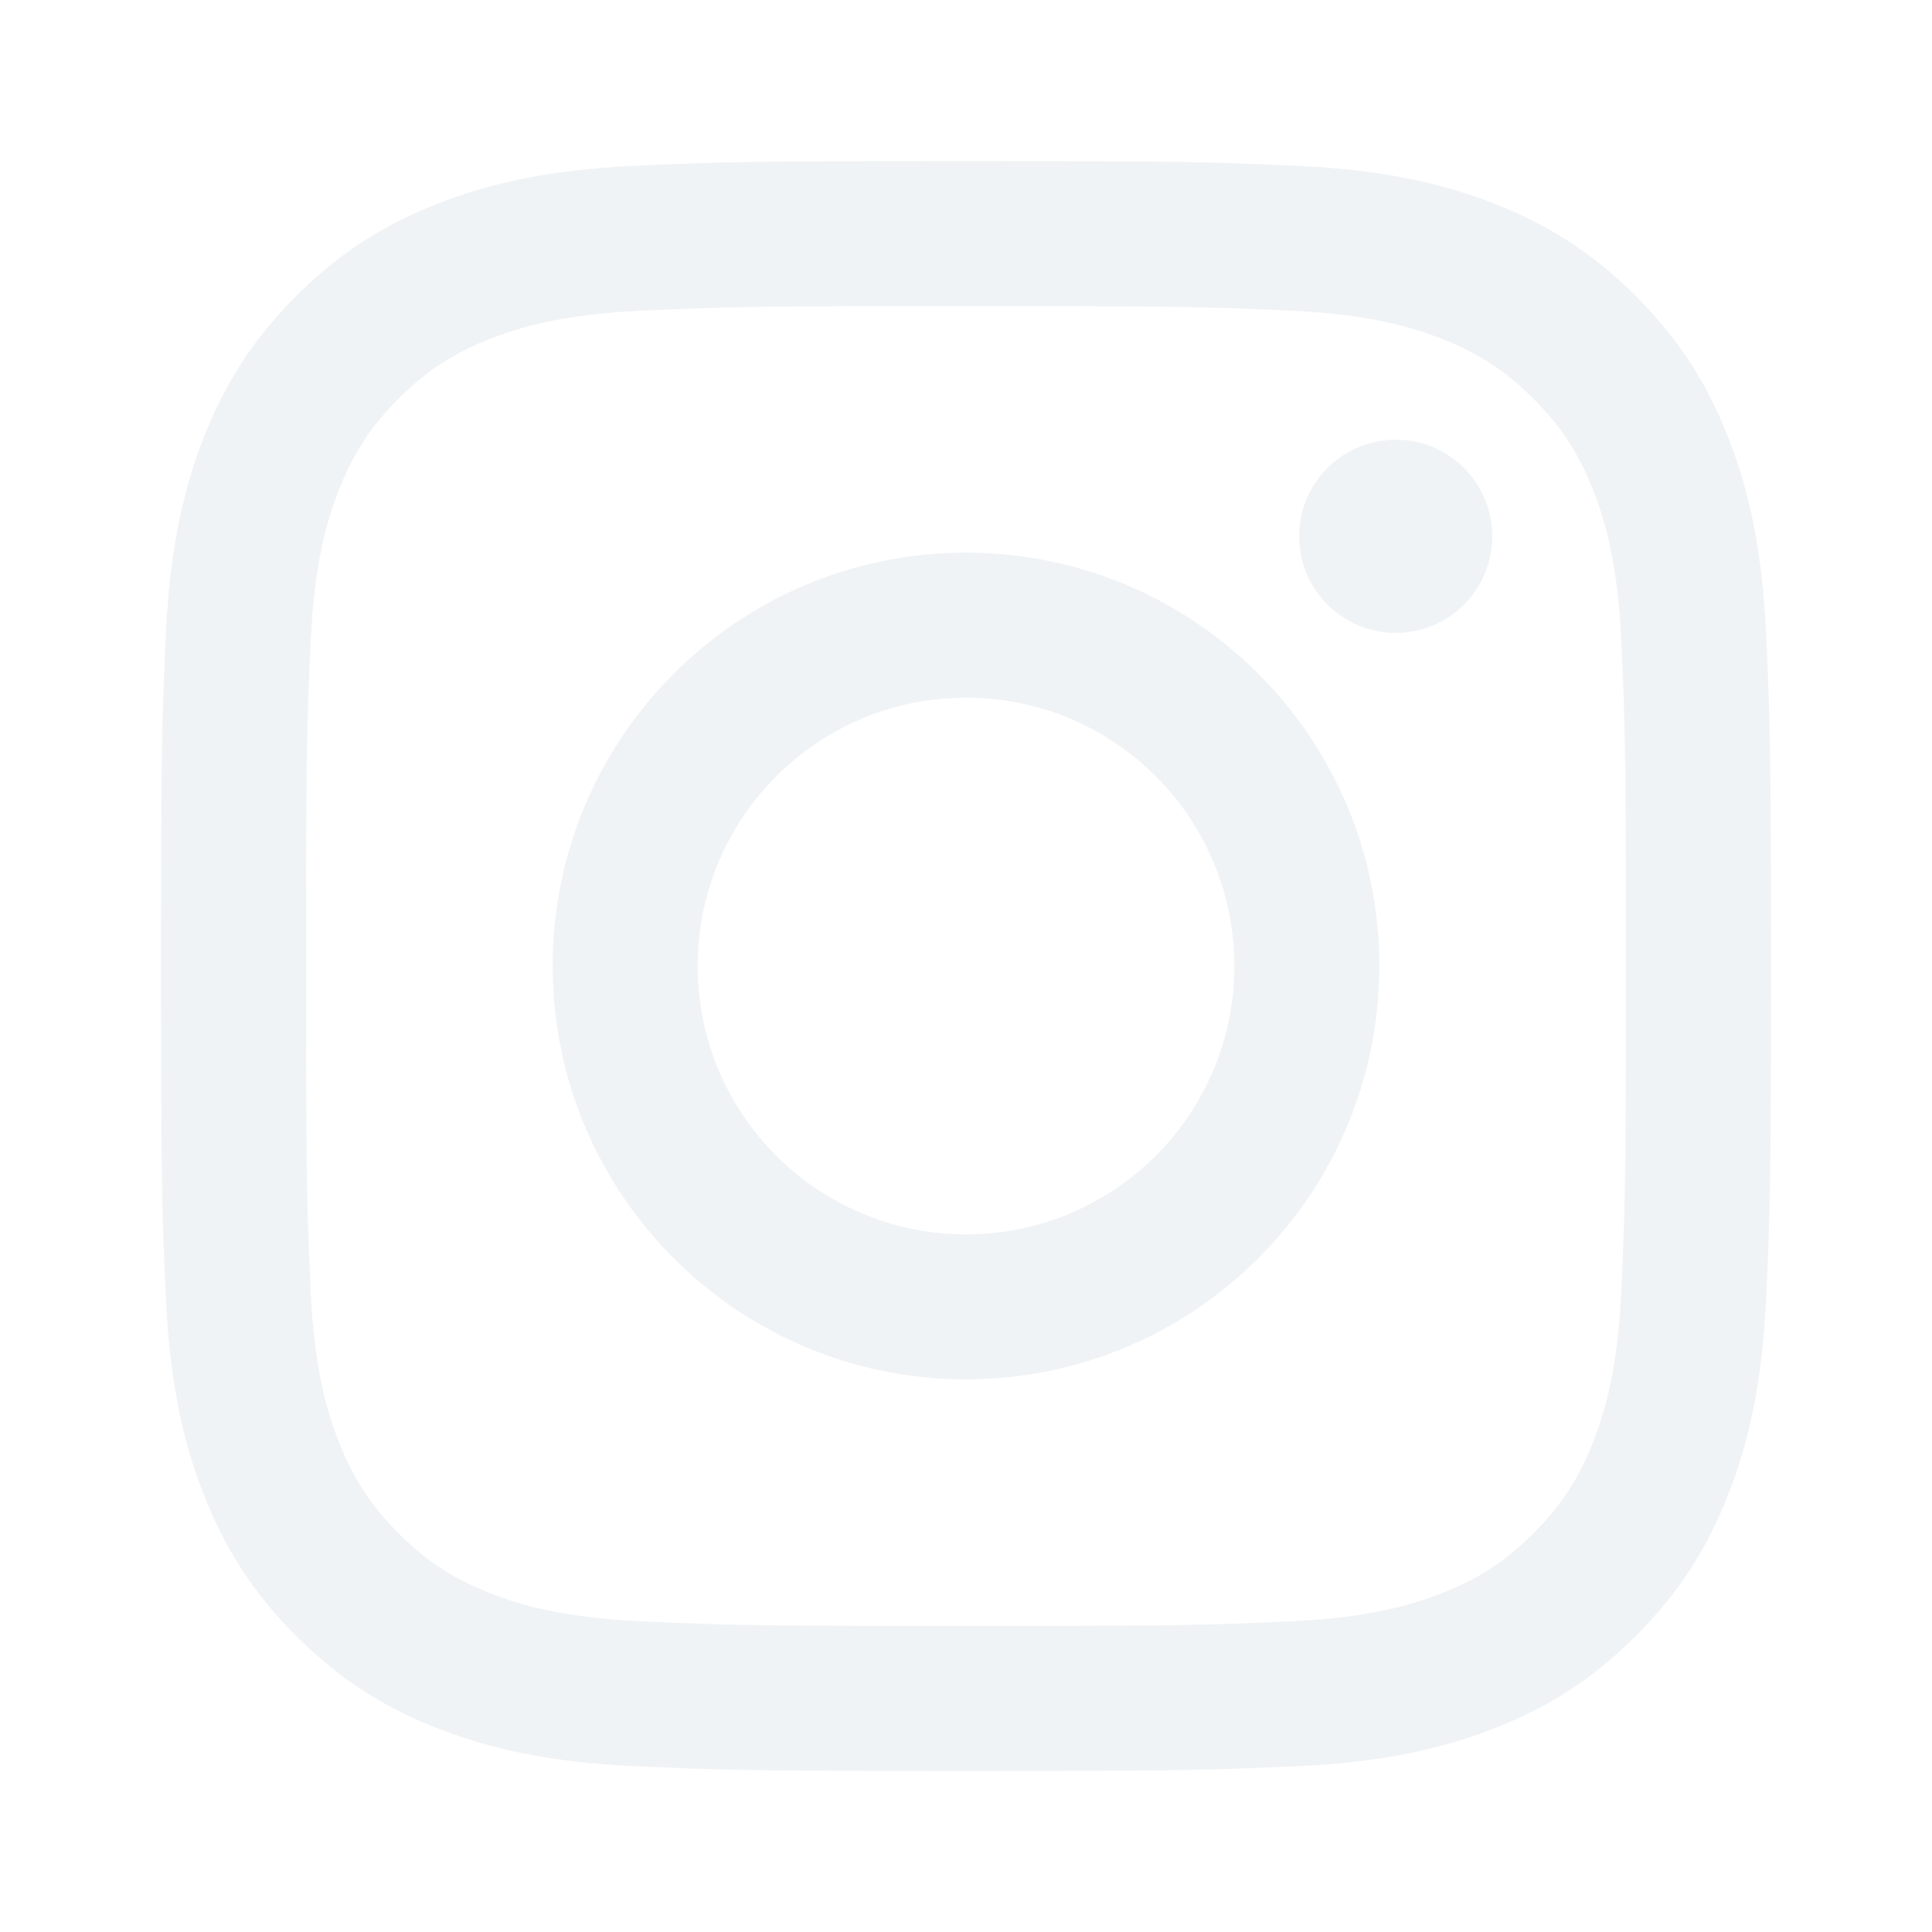
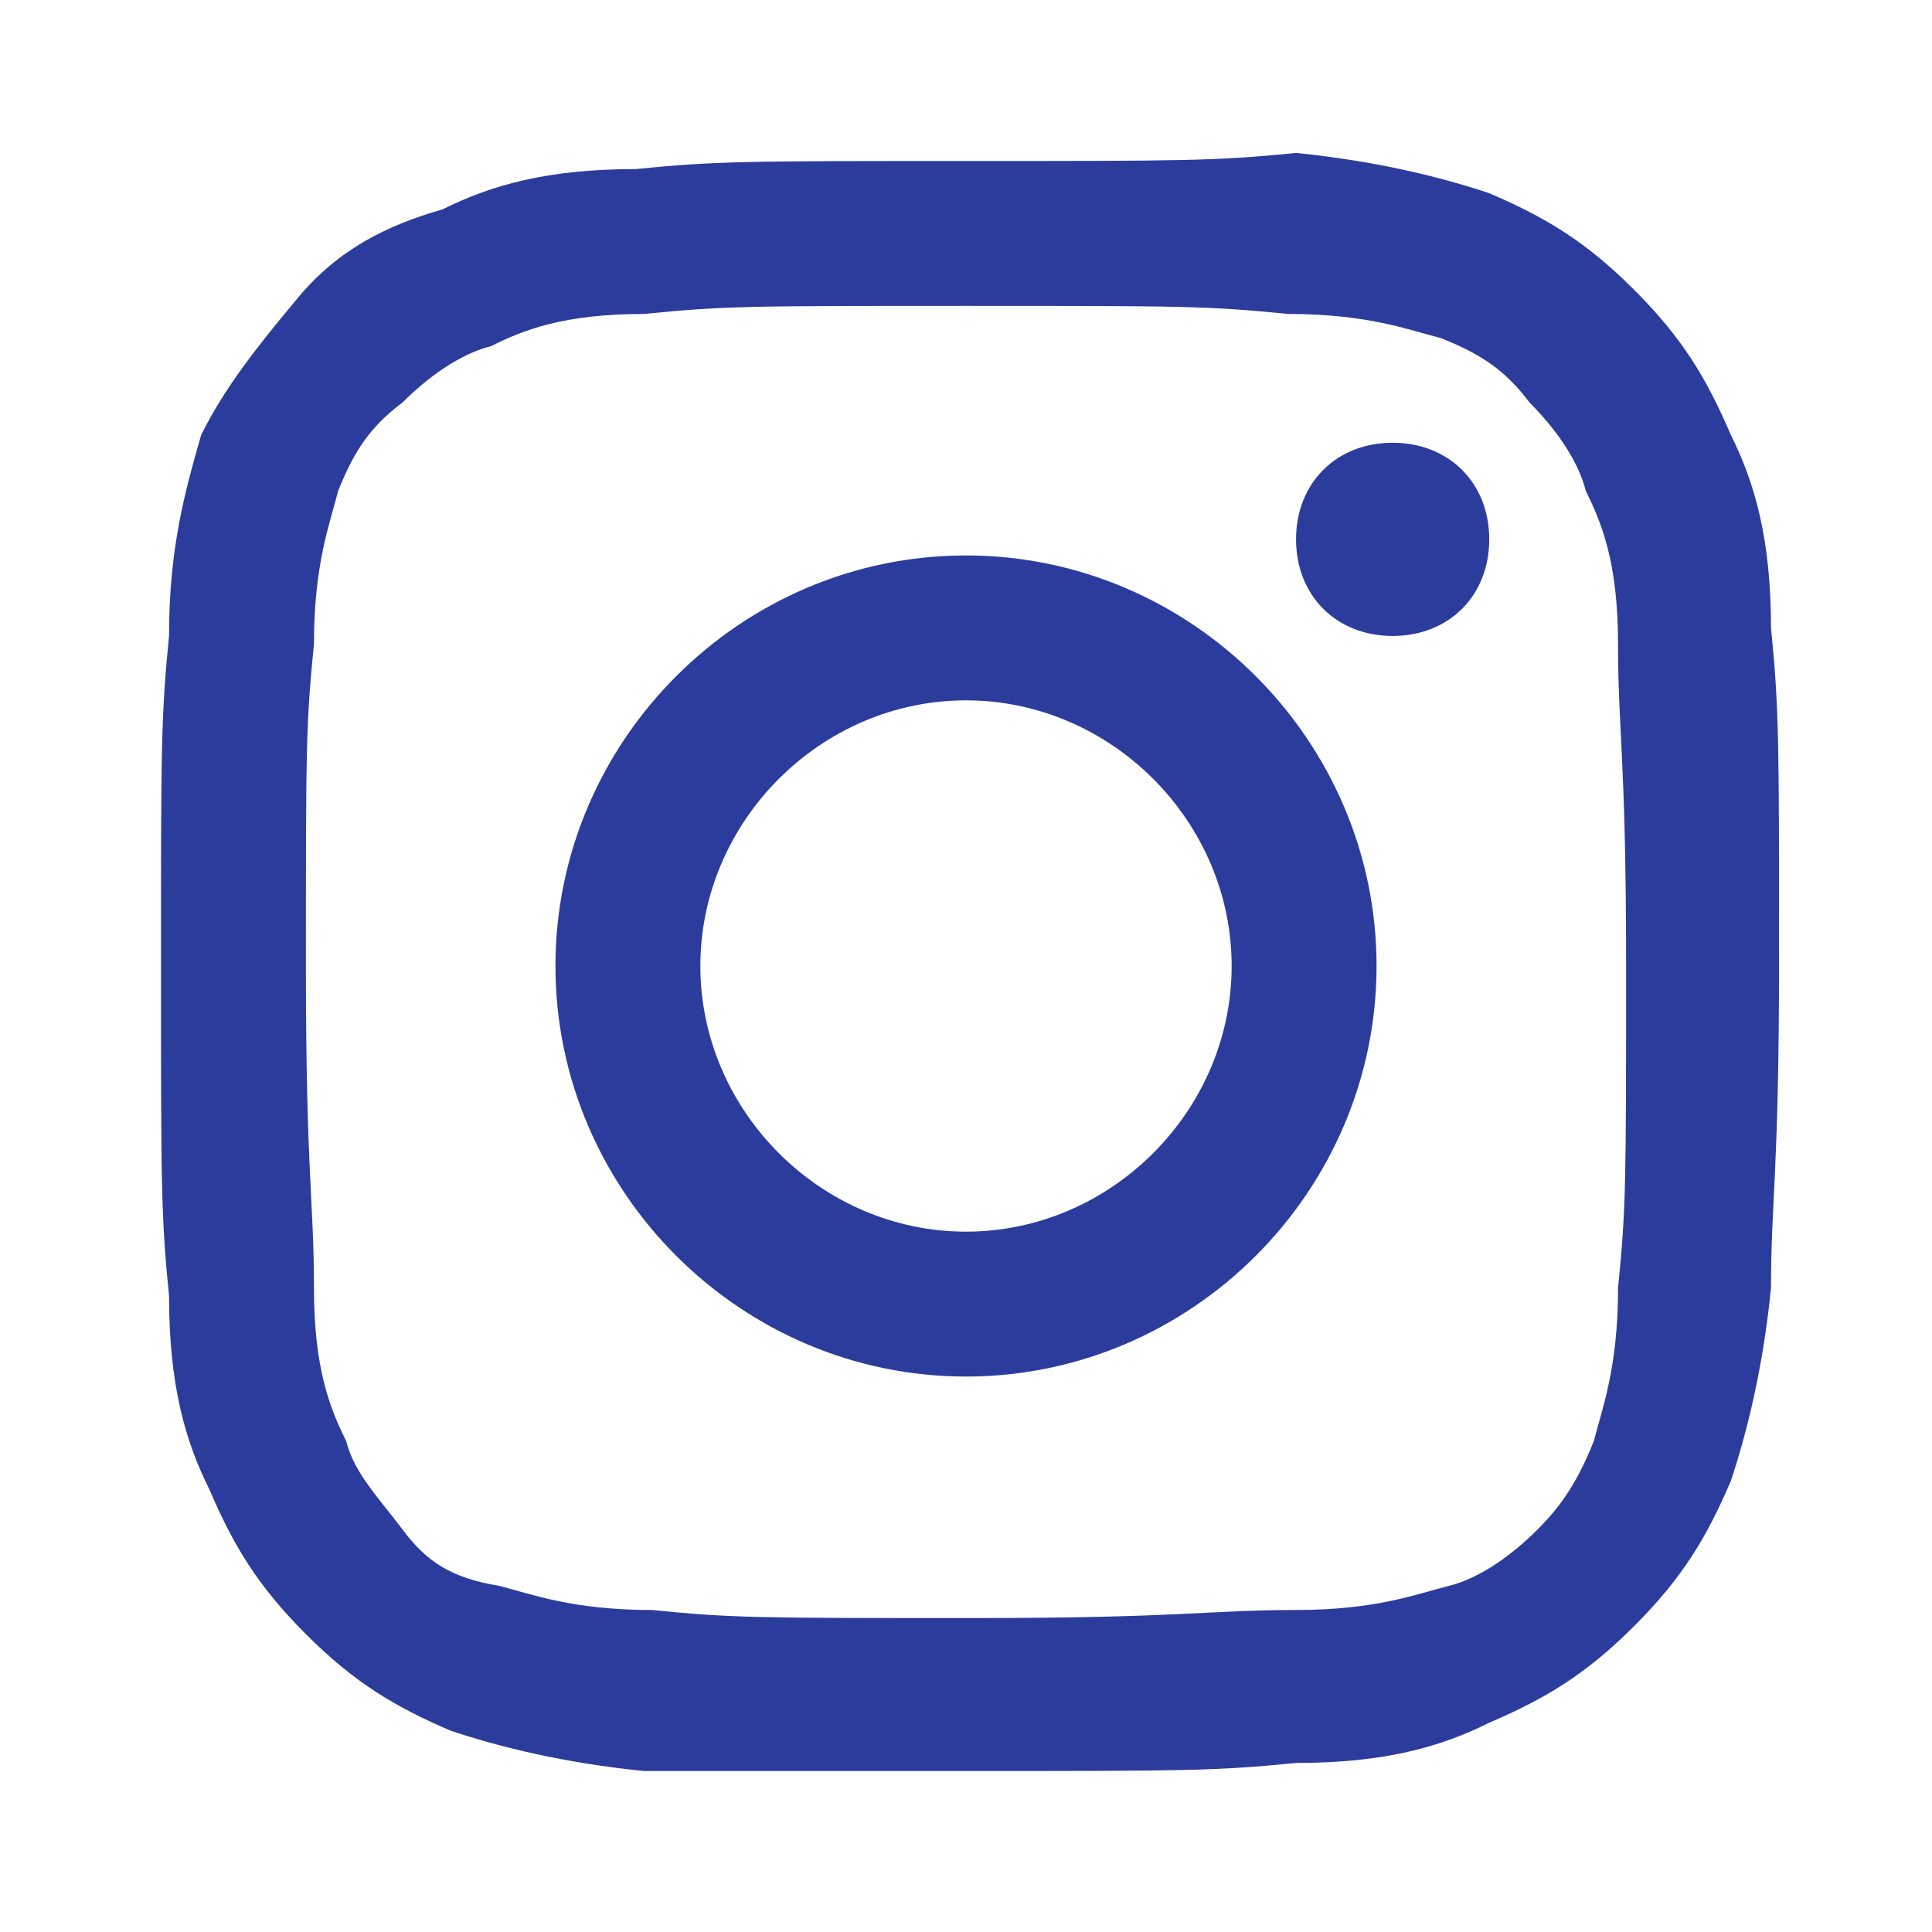
- <svg xmlns="http://www.w3.org/2000/svg" width="24" height="24" viewBox="0 0 24 24" fill="none">
-   <path d="M12 3.802C14.67 3.802 14.986 3.812 16.041 3.86C17.016 3.905 17.545 4.068 17.898 4.204C18.364 4.386 18.698 4.603 19.047 4.952C19.397 5.302 19.614 5.636 19.796 6.102C19.933 6.455 20.095 6.984 20.14 7.959C20.188 9.014 20.198 9.33 20.198 12C20.198 14.67 20.188 14.986 20.14 16.041C20.095 17.016 19.933 17.545 19.796 17.898C19.614 18.364 19.397 18.698 19.047 19.048C18.698 19.398 18.364 19.614 17.898 19.796C17.545 19.933 17.016 20.095 16.041 20.14C14.986 20.188 14.67 20.198 12 20.198C9.33 20.198 9.013 20.188 7.959 20.14C6.984 20.095 6.455 19.933 6.102 19.796C5.636 19.614 5.302 19.398 4.952 19.048C4.603 18.698 4.386 18.364 4.204 17.898C4.067 17.545 3.905 17.016 3.86 16.041C3.812 14.986 3.802 14.67 3.802 12C3.802 9.33 3.812 9.014 3.86 7.959C3.905 6.984 4.067 6.455 4.204 6.102C4.386 5.636 4.603 5.302 4.952 4.952C5.302 4.603 5.636 4.386 6.102 4.204C6.455 4.068 6.984 3.905 7.959 3.86C9.014 3.812 9.33 3.802 12 3.802ZM12 2C9.284 2 8.944 2.012 7.877 2.06C6.813 2.109 6.086 2.278 5.45 2.525C4.792 2.781 4.234 3.123 3.678 3.678C3.122 4.234 2.781 4.792 2.525 5.45C2.278 6.086 2.109 6.813 2.06 7.877C2.011 8.944 2 9.284 2 12C2 14.716 2.011 15.056 2.06 16.123C2.109 17.187 2.278 17.914 2.525 18.55C2.781 19.208 3.122 19.766 3.678 20.322C4.234 20.878 4.792 21.22 5.45 21.475C6.086 21.722 6.813 21.891 7.877 21.94C8.944 21.988 9.284 22 12 22C14.716 22 15.056 21.988 16.123 21.94C17.187 21.891 17.914 21.722 18.55 21.475C19.208 21.22 19.766 20.878 20.322 20.322C20.878 19.766 21.219 19.208 21.475 18.55C21.722 17.914 21.891 17.187 21.94 16.123C21.988 15.056 22 14.716 22 12C22 9.284 21.988 8.944 21.94 7.877C21.891 6.813 21.722 6.086 21.475 5.45C21.219 4.792 20.878 4.234 20.322 3.678C19.766 3.123 19.208 2.781 18.55 2.525C17.914 2.278 17.187 2.109 16.123 2.06C15.056 2.012 14.716 2 12 2ZM12 6.865C9.164 6.865 6.865 9.164 6.865 12C6.865 14.836 9.164 17.135 12 17.135C14.836 17.135 17.135 14.836 17.135 12C17.135 9.164 14.836 6.865 12 6.865ZM12 15.333C10.159 15.333 8.667 13.841 8.667 12C8.667 10.159 10.159 8.667 12 8.667C13.841 8.667 15.333 10.159 15.333 12C15.333 13.841 13.841 15.333 12 15.333ZM18.538 6.662C18.538 7.325 18.001 7.862 17.338 7.862C16.675 7.862 16.138 7.325 16.138 6.662C16.138 5.999 16.675 5.462 17.338 5.462C18.001 5.462 18.538 5.999 18.538 6.662Z" fill="#F0F3F5" />
+ <svg xmlns="http://www.w3.org/2000/svg" version="1.1" id="Capa_1" x="0px" y="0px" viewBox="0 0 24 24" style="enable-background:new 0 0 24 24;" xml:space="preserve">
+   <style type="text/css">
+ 	.st0{fill:#2C3C9D;}
+ </style>
+   <path class="st0" d="M12,3.8c2.7,0,3,0,4,0.1c1,0,1.5,0.2,1.9,0.3C18.4,4.4,18.7,4.6,19,5c0.3,0.3,0.6,0.7,0.7,1.1  C19.9,6.5,20.1,7,20.1,8c0,1.1,0.1,1.4,0.1,4c0,2.7,0,3-0.1,4c0,1-0.2,1.5-0.3,1.9c-0.2,0.5-0.4,0.8-0.7,1.1  c-0.3,0.3-0.7,0.6-1.1,0.7S17.1,20,16.1,20c-1.1,0-1.4,0.1-4,0.1c-2.7,0-3,0-4-0.1c-1,0-1.5-0.2-1.9-0.3C5.6,19.6,5.3,19.4,5,19  s-0.6-0.7-0.7-1.1C4.1,17.5,3.9,17,3.9,16c0-1.1-0.1-1.4-0.1-4c0-2.7,0-3,0.1-4c0-1,0.2-1.5,0.3-1.9C4.4,5.6,4.6,5.3,5,5  c0.3-0.3,0.7-0.6,1.1-0.7C6.5,4.1,7,3.9,8,3.9C9,3.8,9.3,3.8,12,3.8z M12,2C9.3,2,8.9,2,7.9,2.1c-1.1,0-1.8,0.2-2.4,0.5  C4.8,2.8,4.2,3.1,3.7,3.7S2.8,4.8,2.5,5.4C2.3,6.1,2.1,6.8,2.1,7.9C2,8.9,2,9.3,2,12s0,3.1,0.1,4.1c0,1.1,0.2,1.8,0.5,2.4  c0.3,0.7,0.6,1.2,1.2,1.8s1.1,0.9,1.8,1.2C6.2,21.7,7,21.9,8,22c0.9,0,1.3,0,4,0s3.1,0,4.1-0.1c1.1,0,1.8-0.2,2.4-0.5  c0.7-0.3,1.2-0.6,1.8-1.2c0.6-0.6,0.9-1.1,1.2-1.8c0.2-0.6,0.4-1.4,0.5-2.4c0-1.1,0.1-1.4,0.1-4.1s0-3.1-0.1-4.1  c0-1.1-0.2-1.8-0.5-2.4c-0.3-0.7-0.6-1.2-1.2-1.8s-1.1-0.9-1.8-1.2c-0.6-0.2-1.4-0.4-2.4-0.5C15.1,2,14.7,2,12,2z M12,6.9  c-2.8,0-5.1,2.3-5.1,5.1s2.3,5.1,5.1,5.1s5.1-2.3,5.1-5.1S14.8,6.9,12,6.9z M12,15.3c-1.8,0-3.3-1.5-3.3-3.3s1.5-3.3,3.3-3.3  s3.3,1.5,3.3,3.3S13.8,15.3,12,15.3z M18.5,6.7c0,0.7-0.5,1.2-1.2,1.2s-1.2-0.5-1.2-1.2s0.5-1.2,1.2-1.2S18.5,6,18.5,6.7z" />
</svg>
